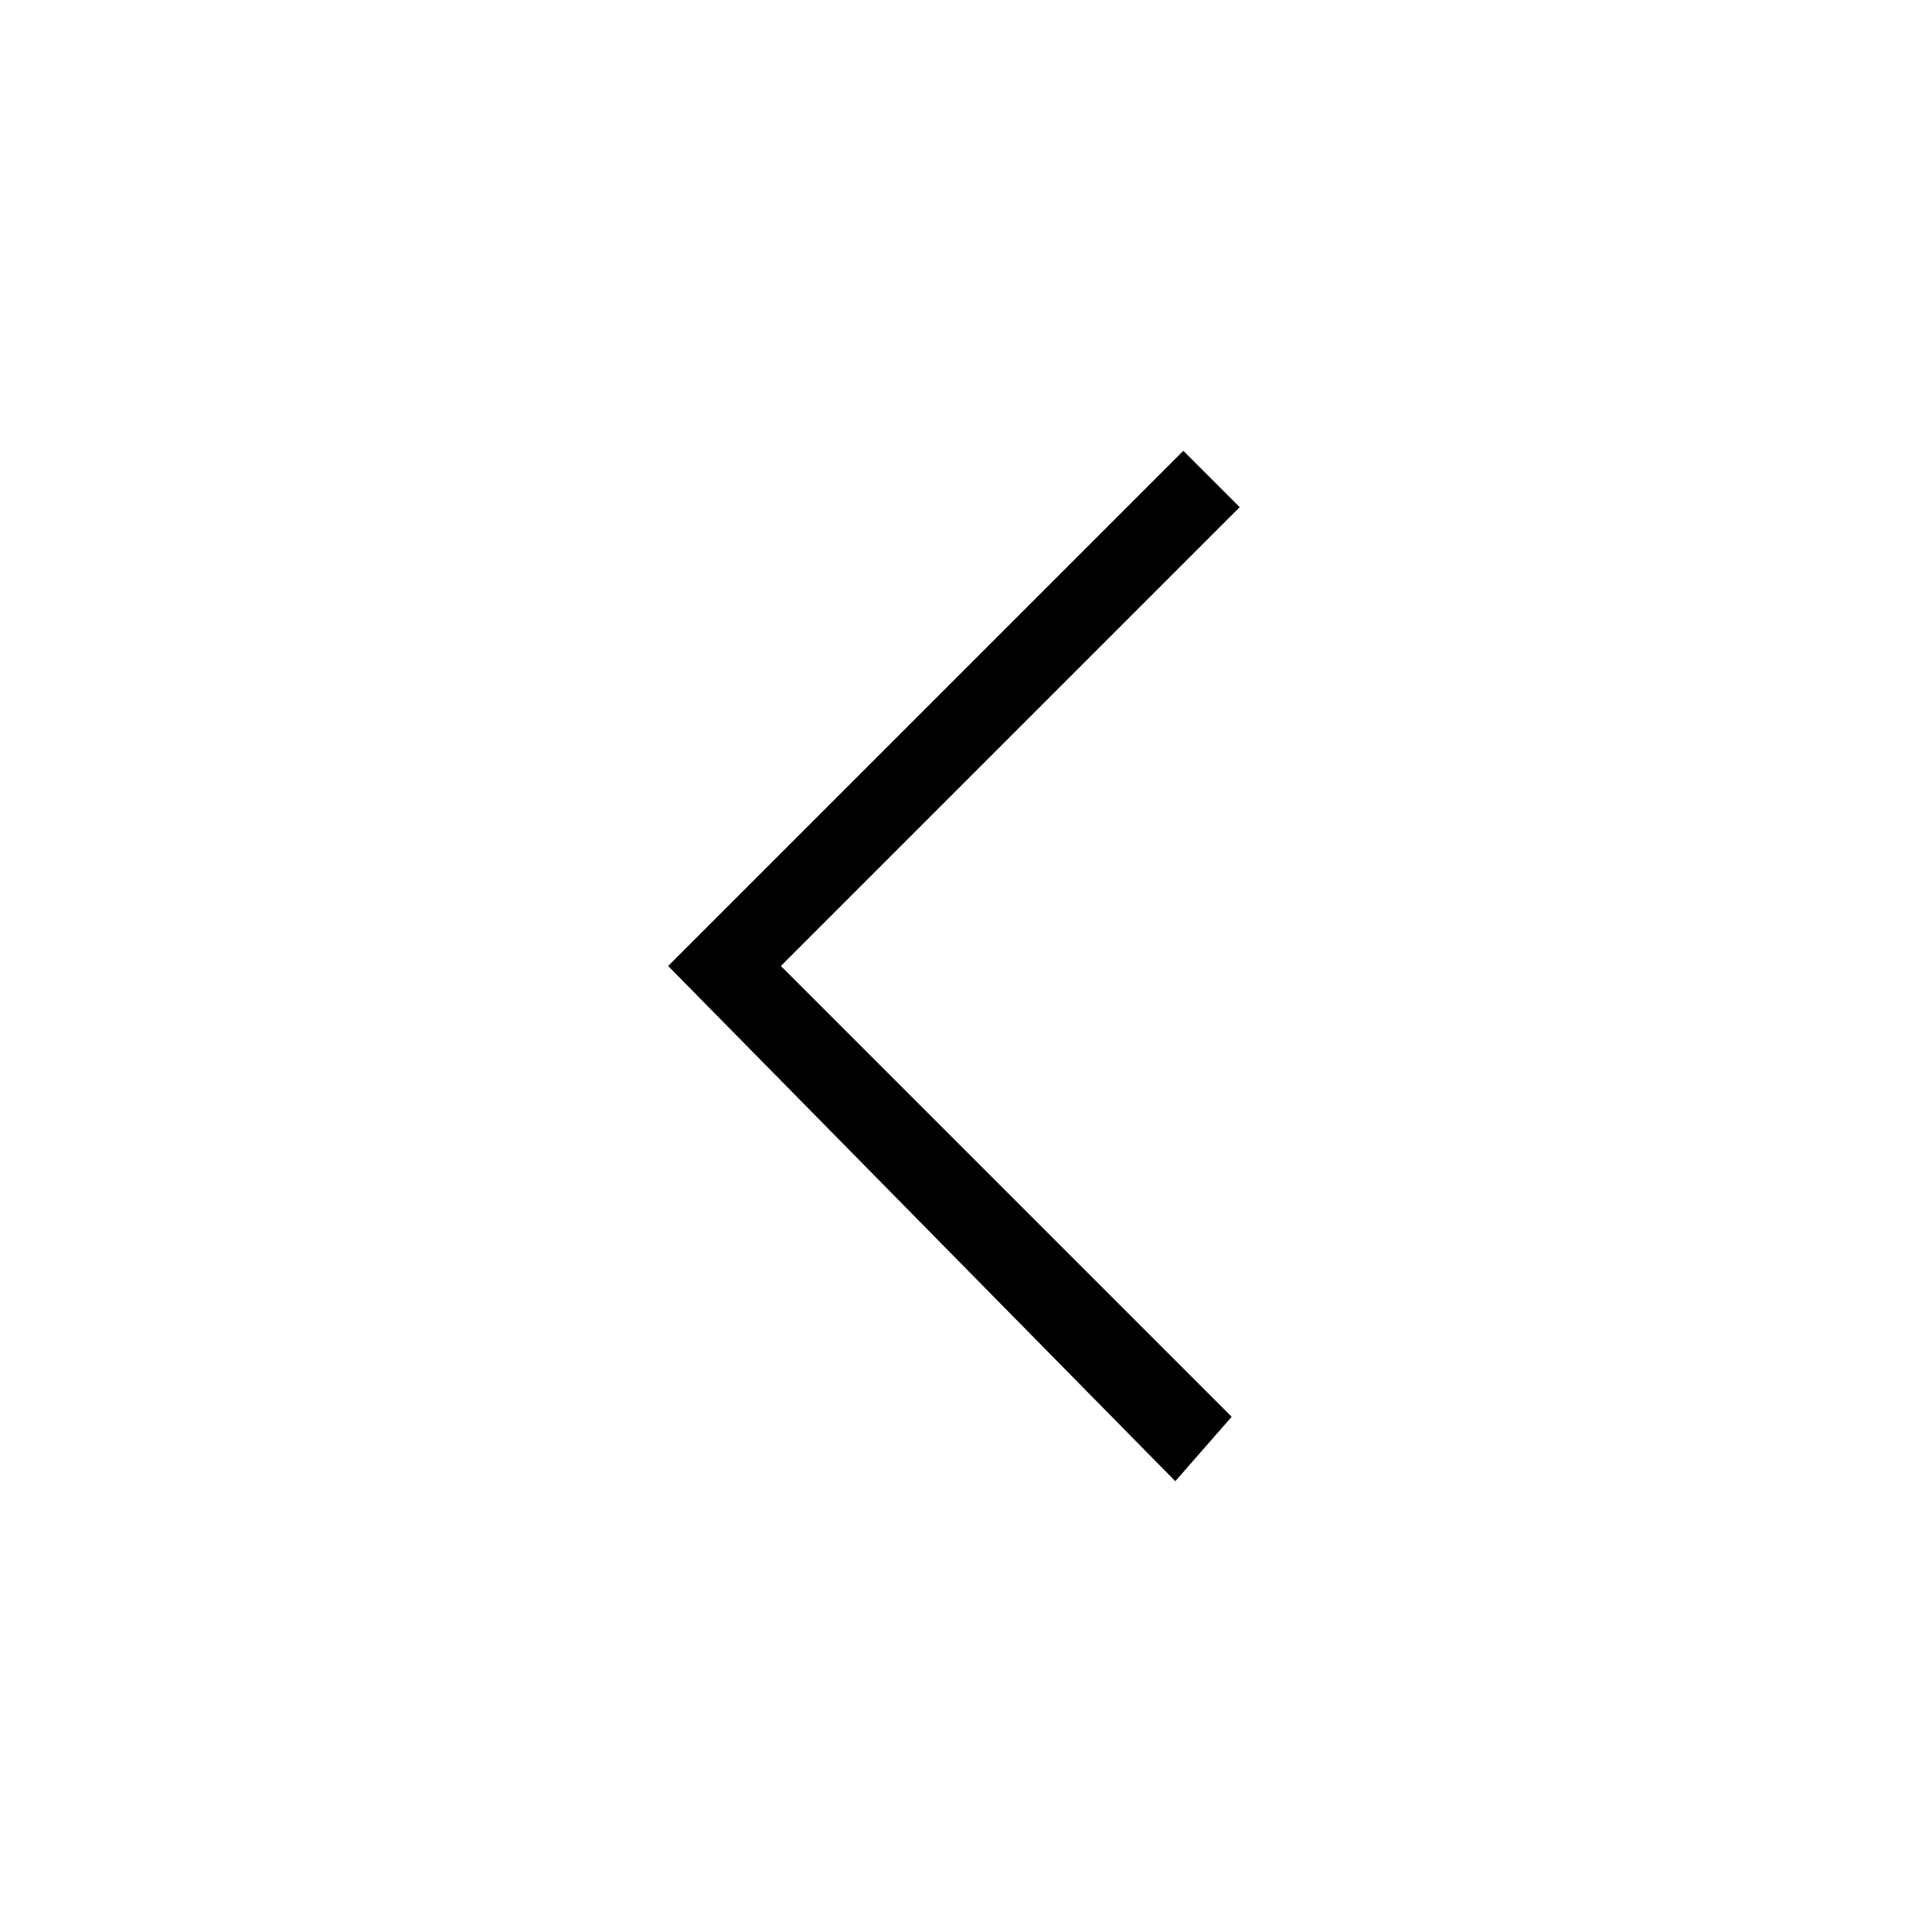
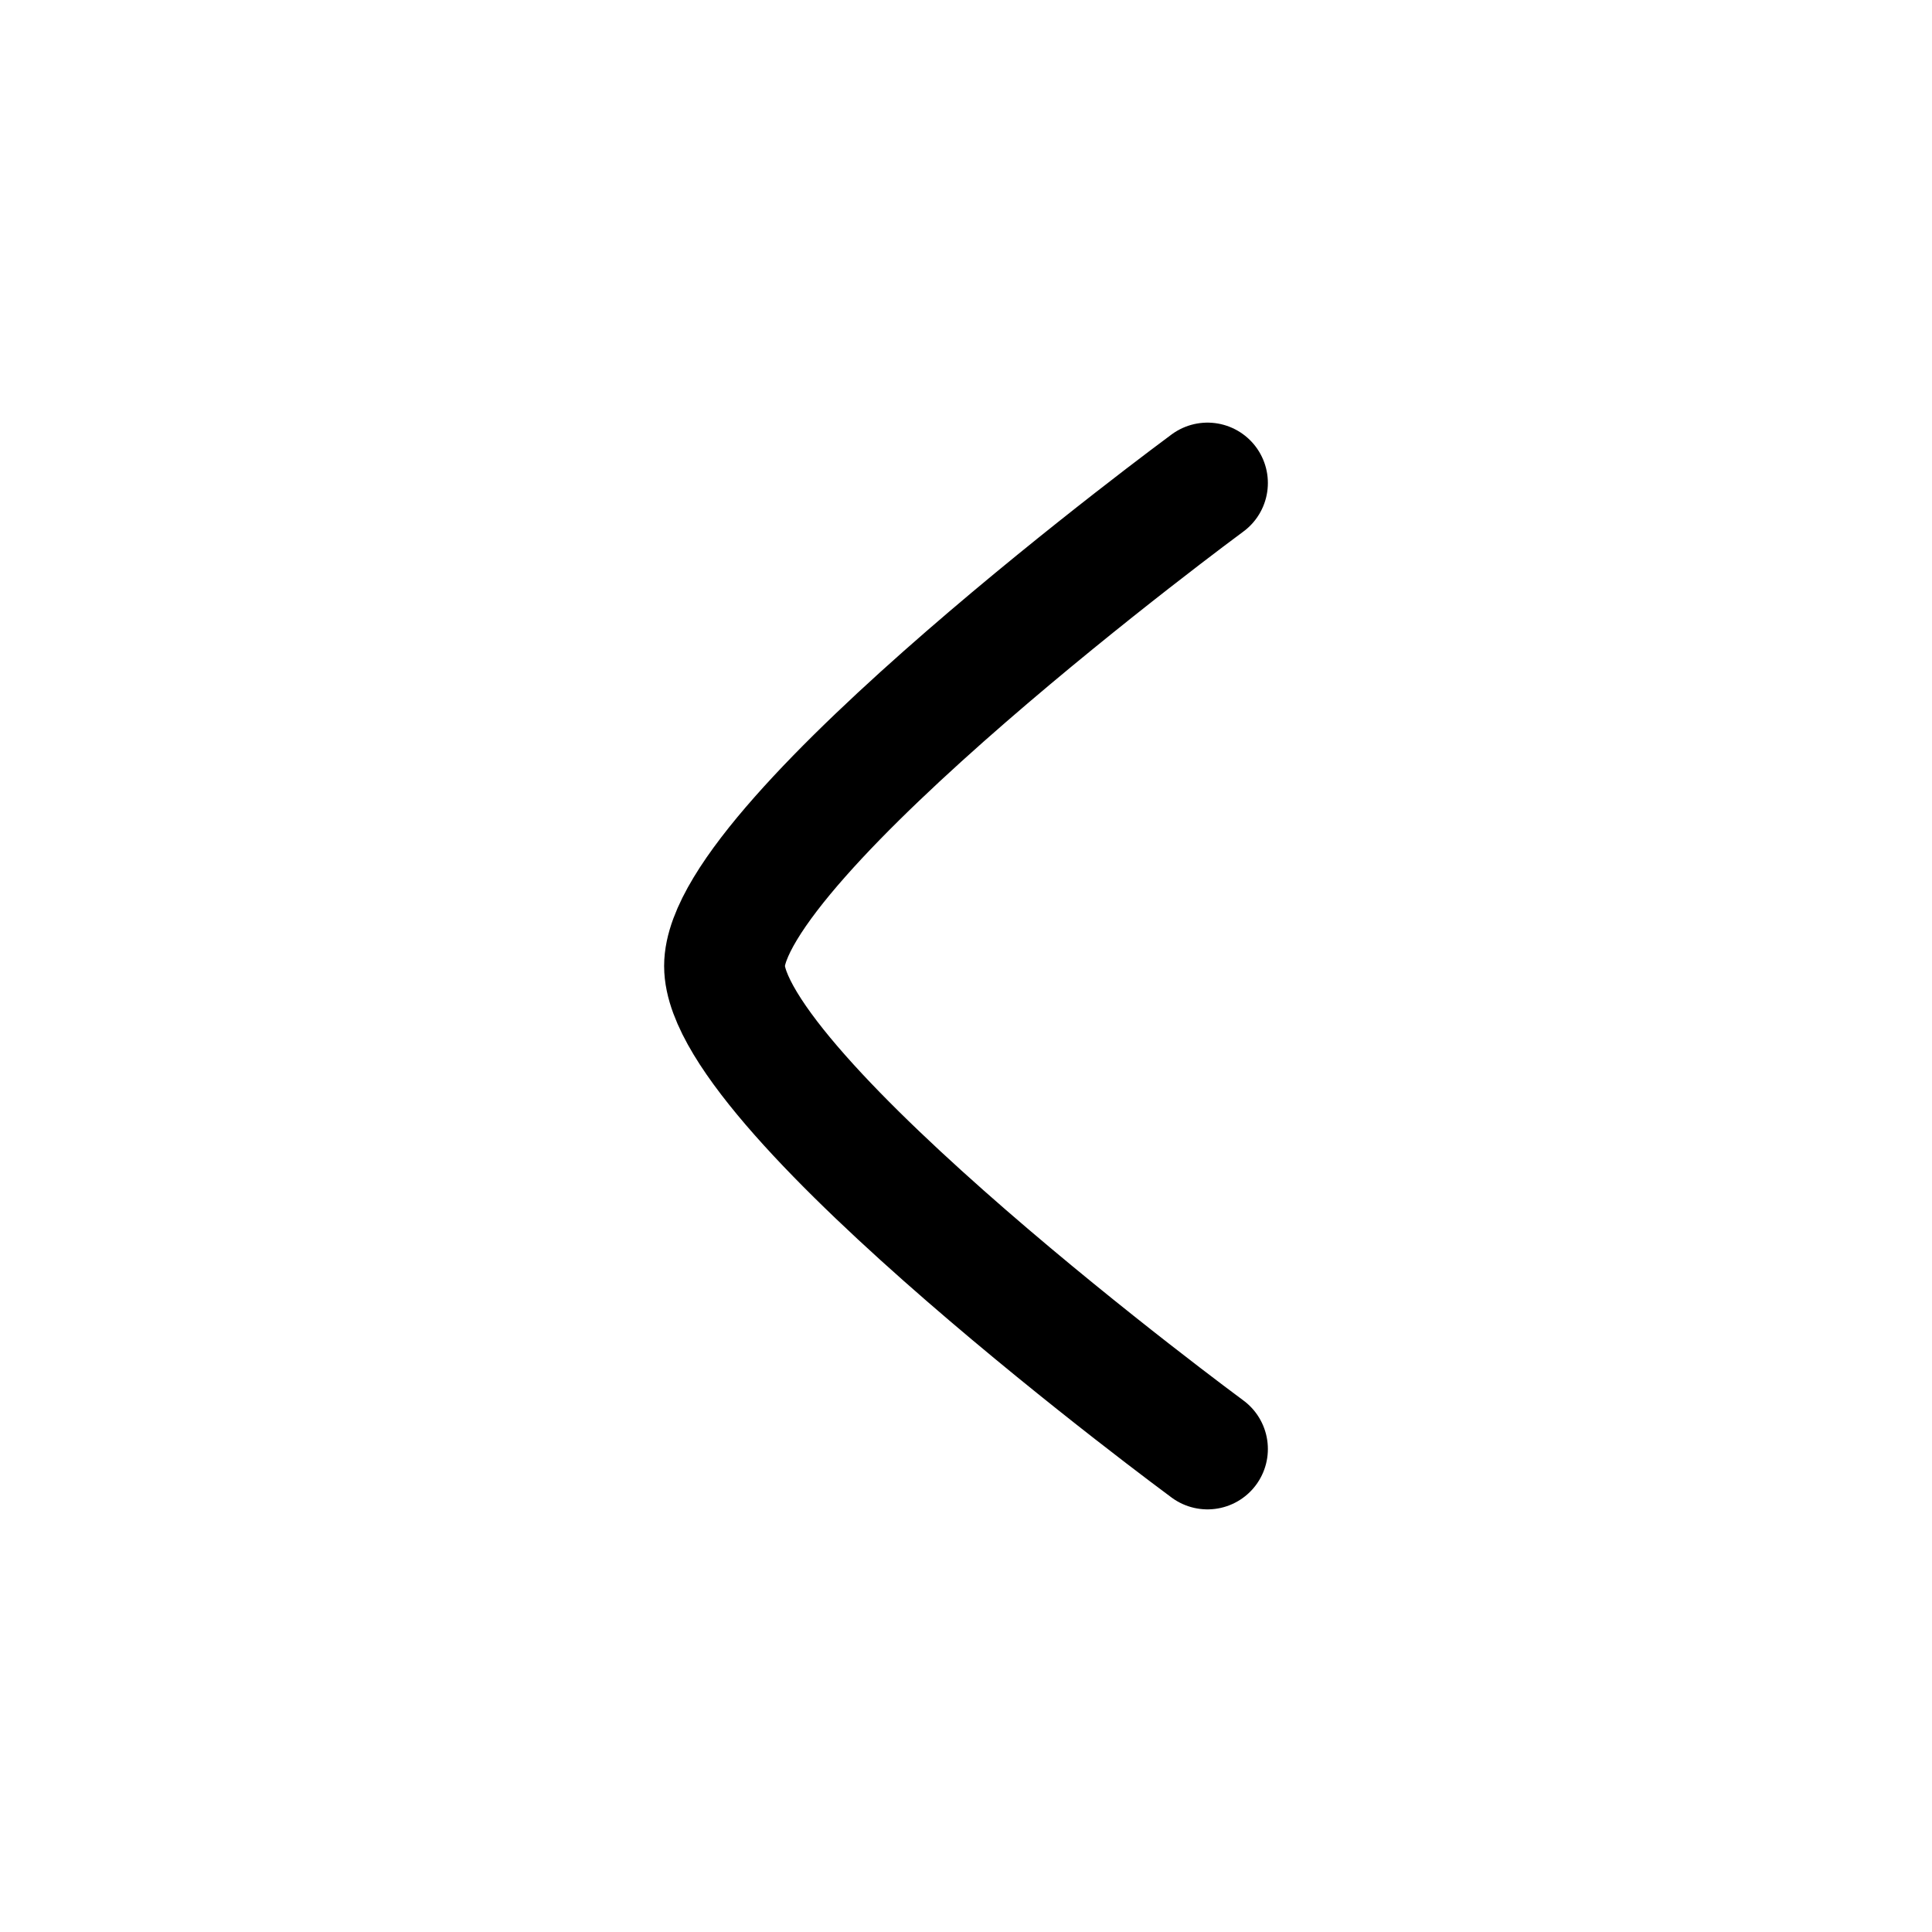
- <svg xmlns="http://www.w3.org/2000/svg" viewBox="0 0 24 24" preserveAspectRatio="xMidYMid meet" focusable="false" class="style-scope yt-icon" style="pointer-events: none; display: block; width: 100%; height: 100%;">
-   <g mirror-in-rtl="" class="style-scope yt-icon">
-     <path d="M14.6,18.4L8.3,12l6.4-6.4l0.7,0.7L9.7,12l5.6,5.6L14.6,18.4z" class="style-scope yt-icon" />
-   </g>
+ <svg xmlns="http://www.w3.org/2000/svg" viewBox="0 0 24 24" width="24" height="24" color="#000000" fill="none">
+   <path d="M15 6C15 6 9 10.419 9 12C9 13.581 15 18 15 18" stroke="currentColor" stroke-width="1.5" stroke-linecap="round" stroke-linejoin="round" />
</svg>
